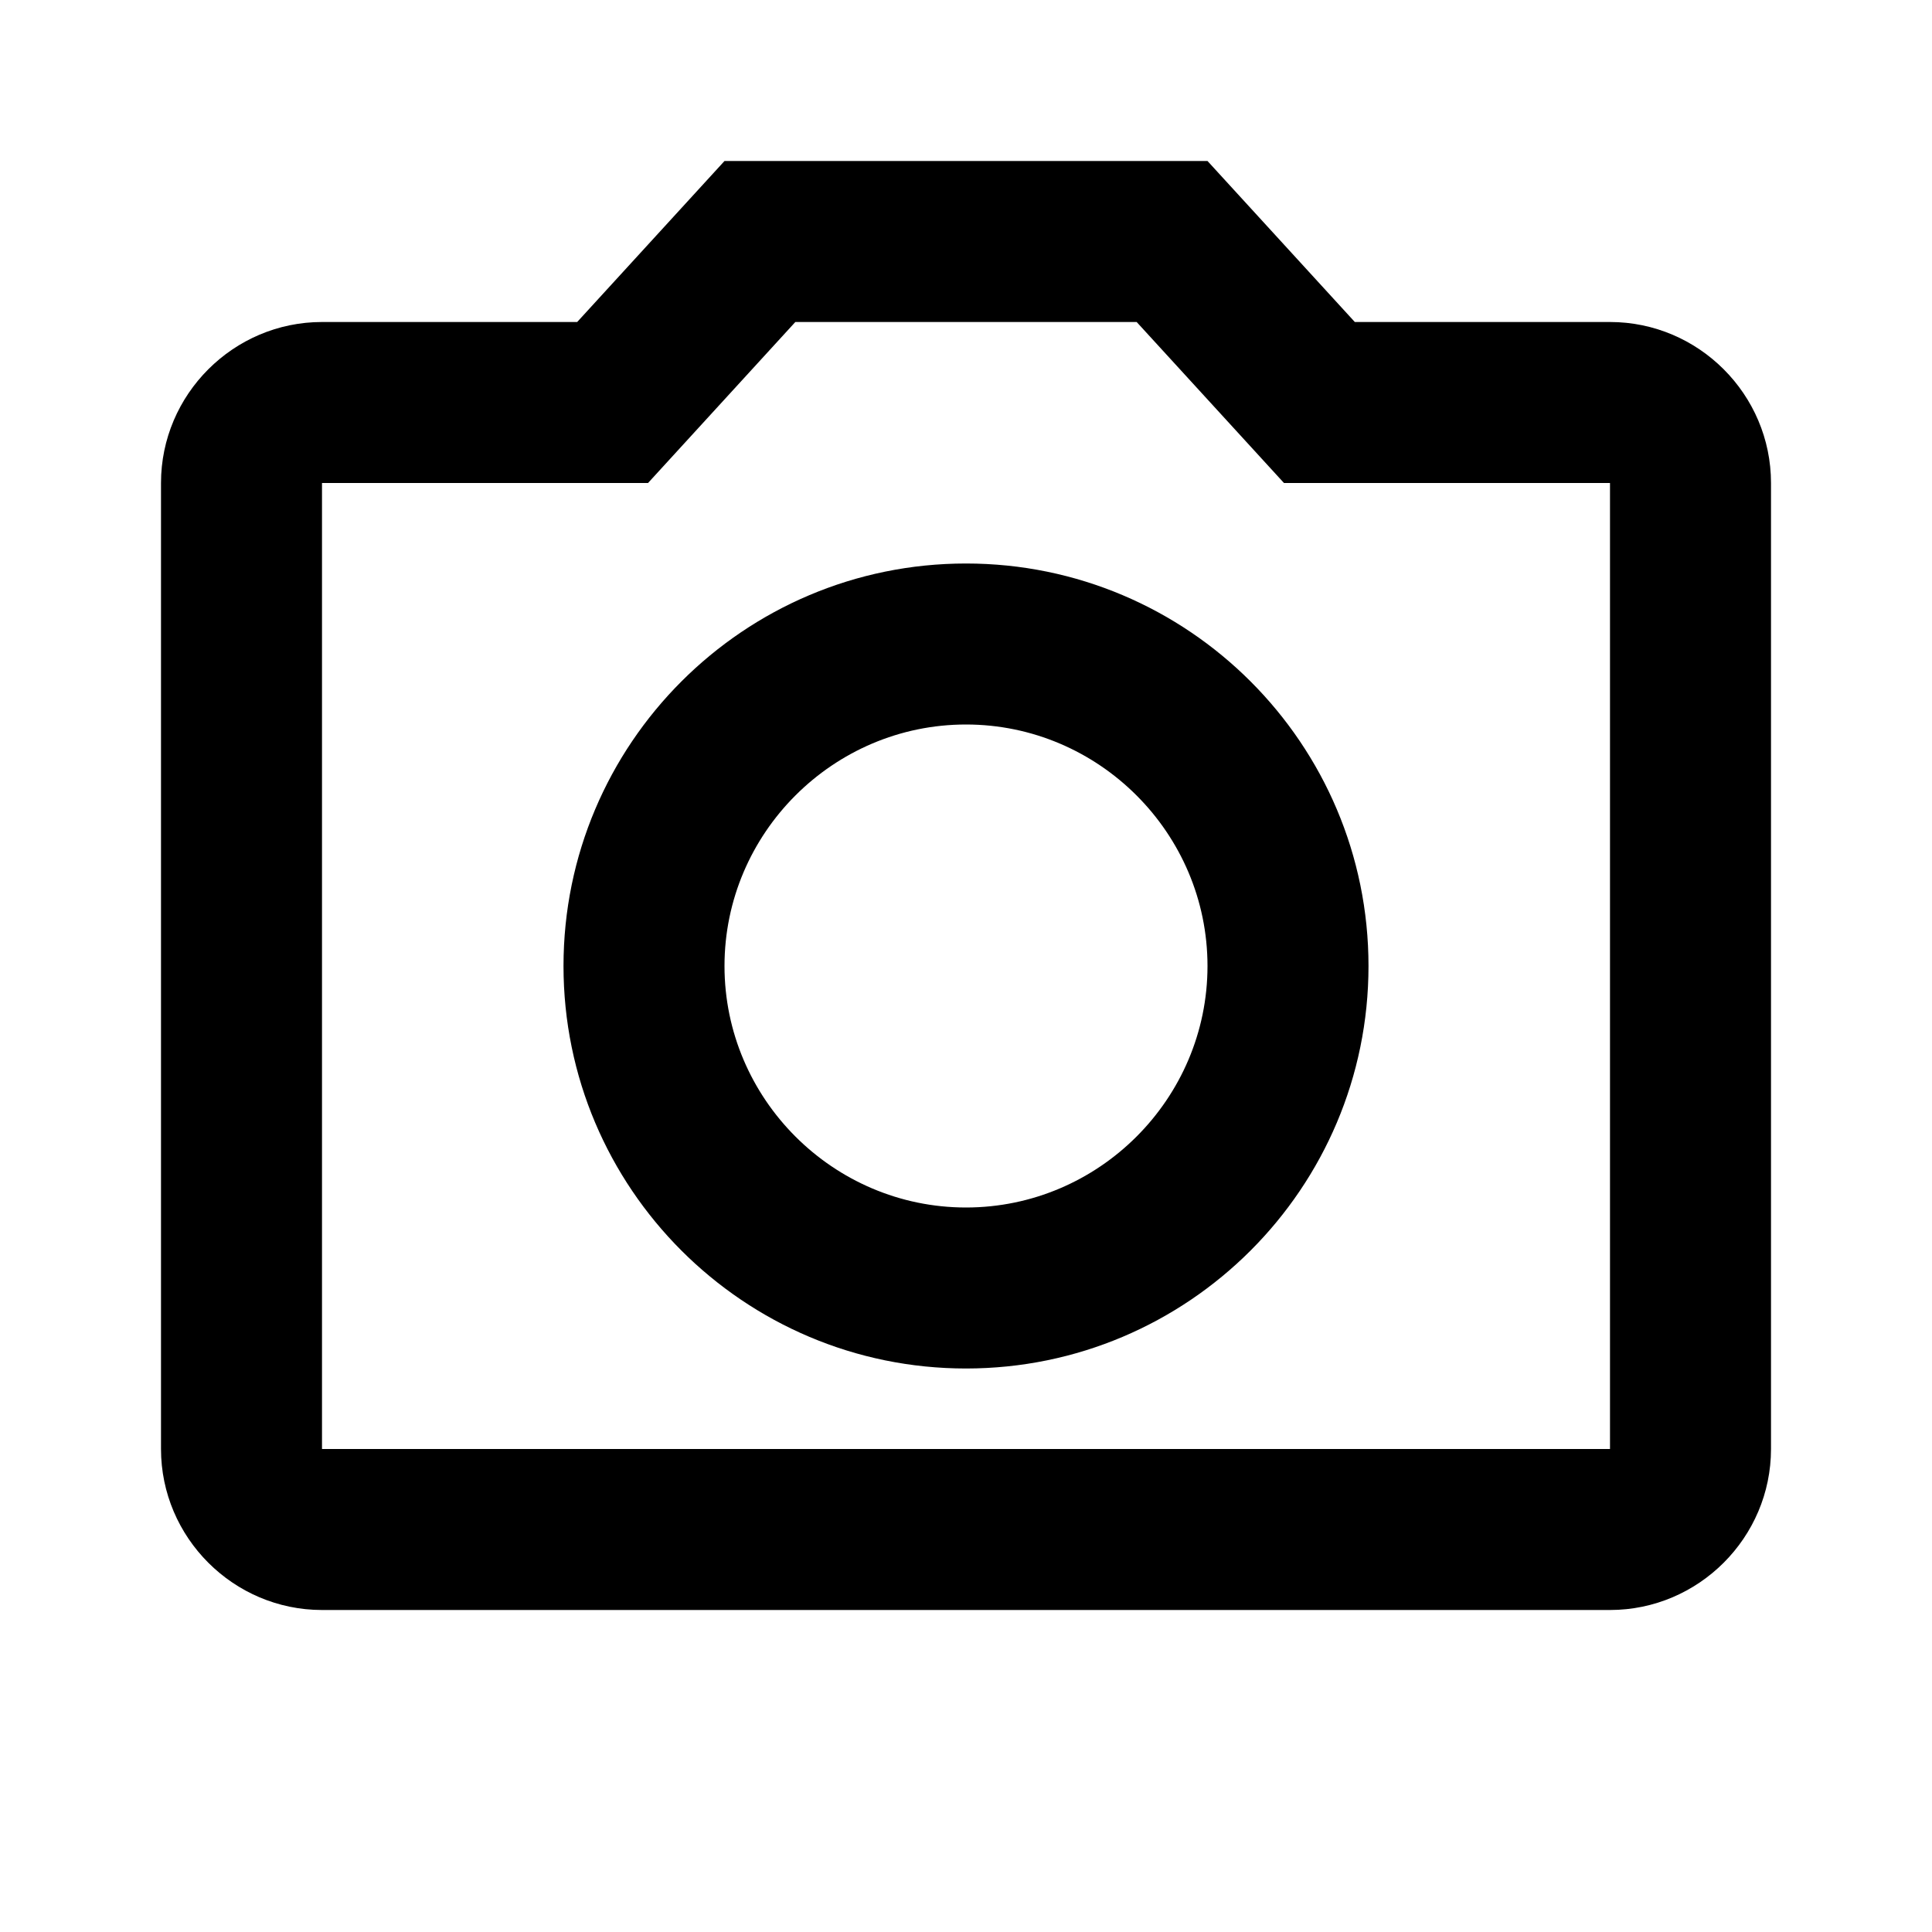
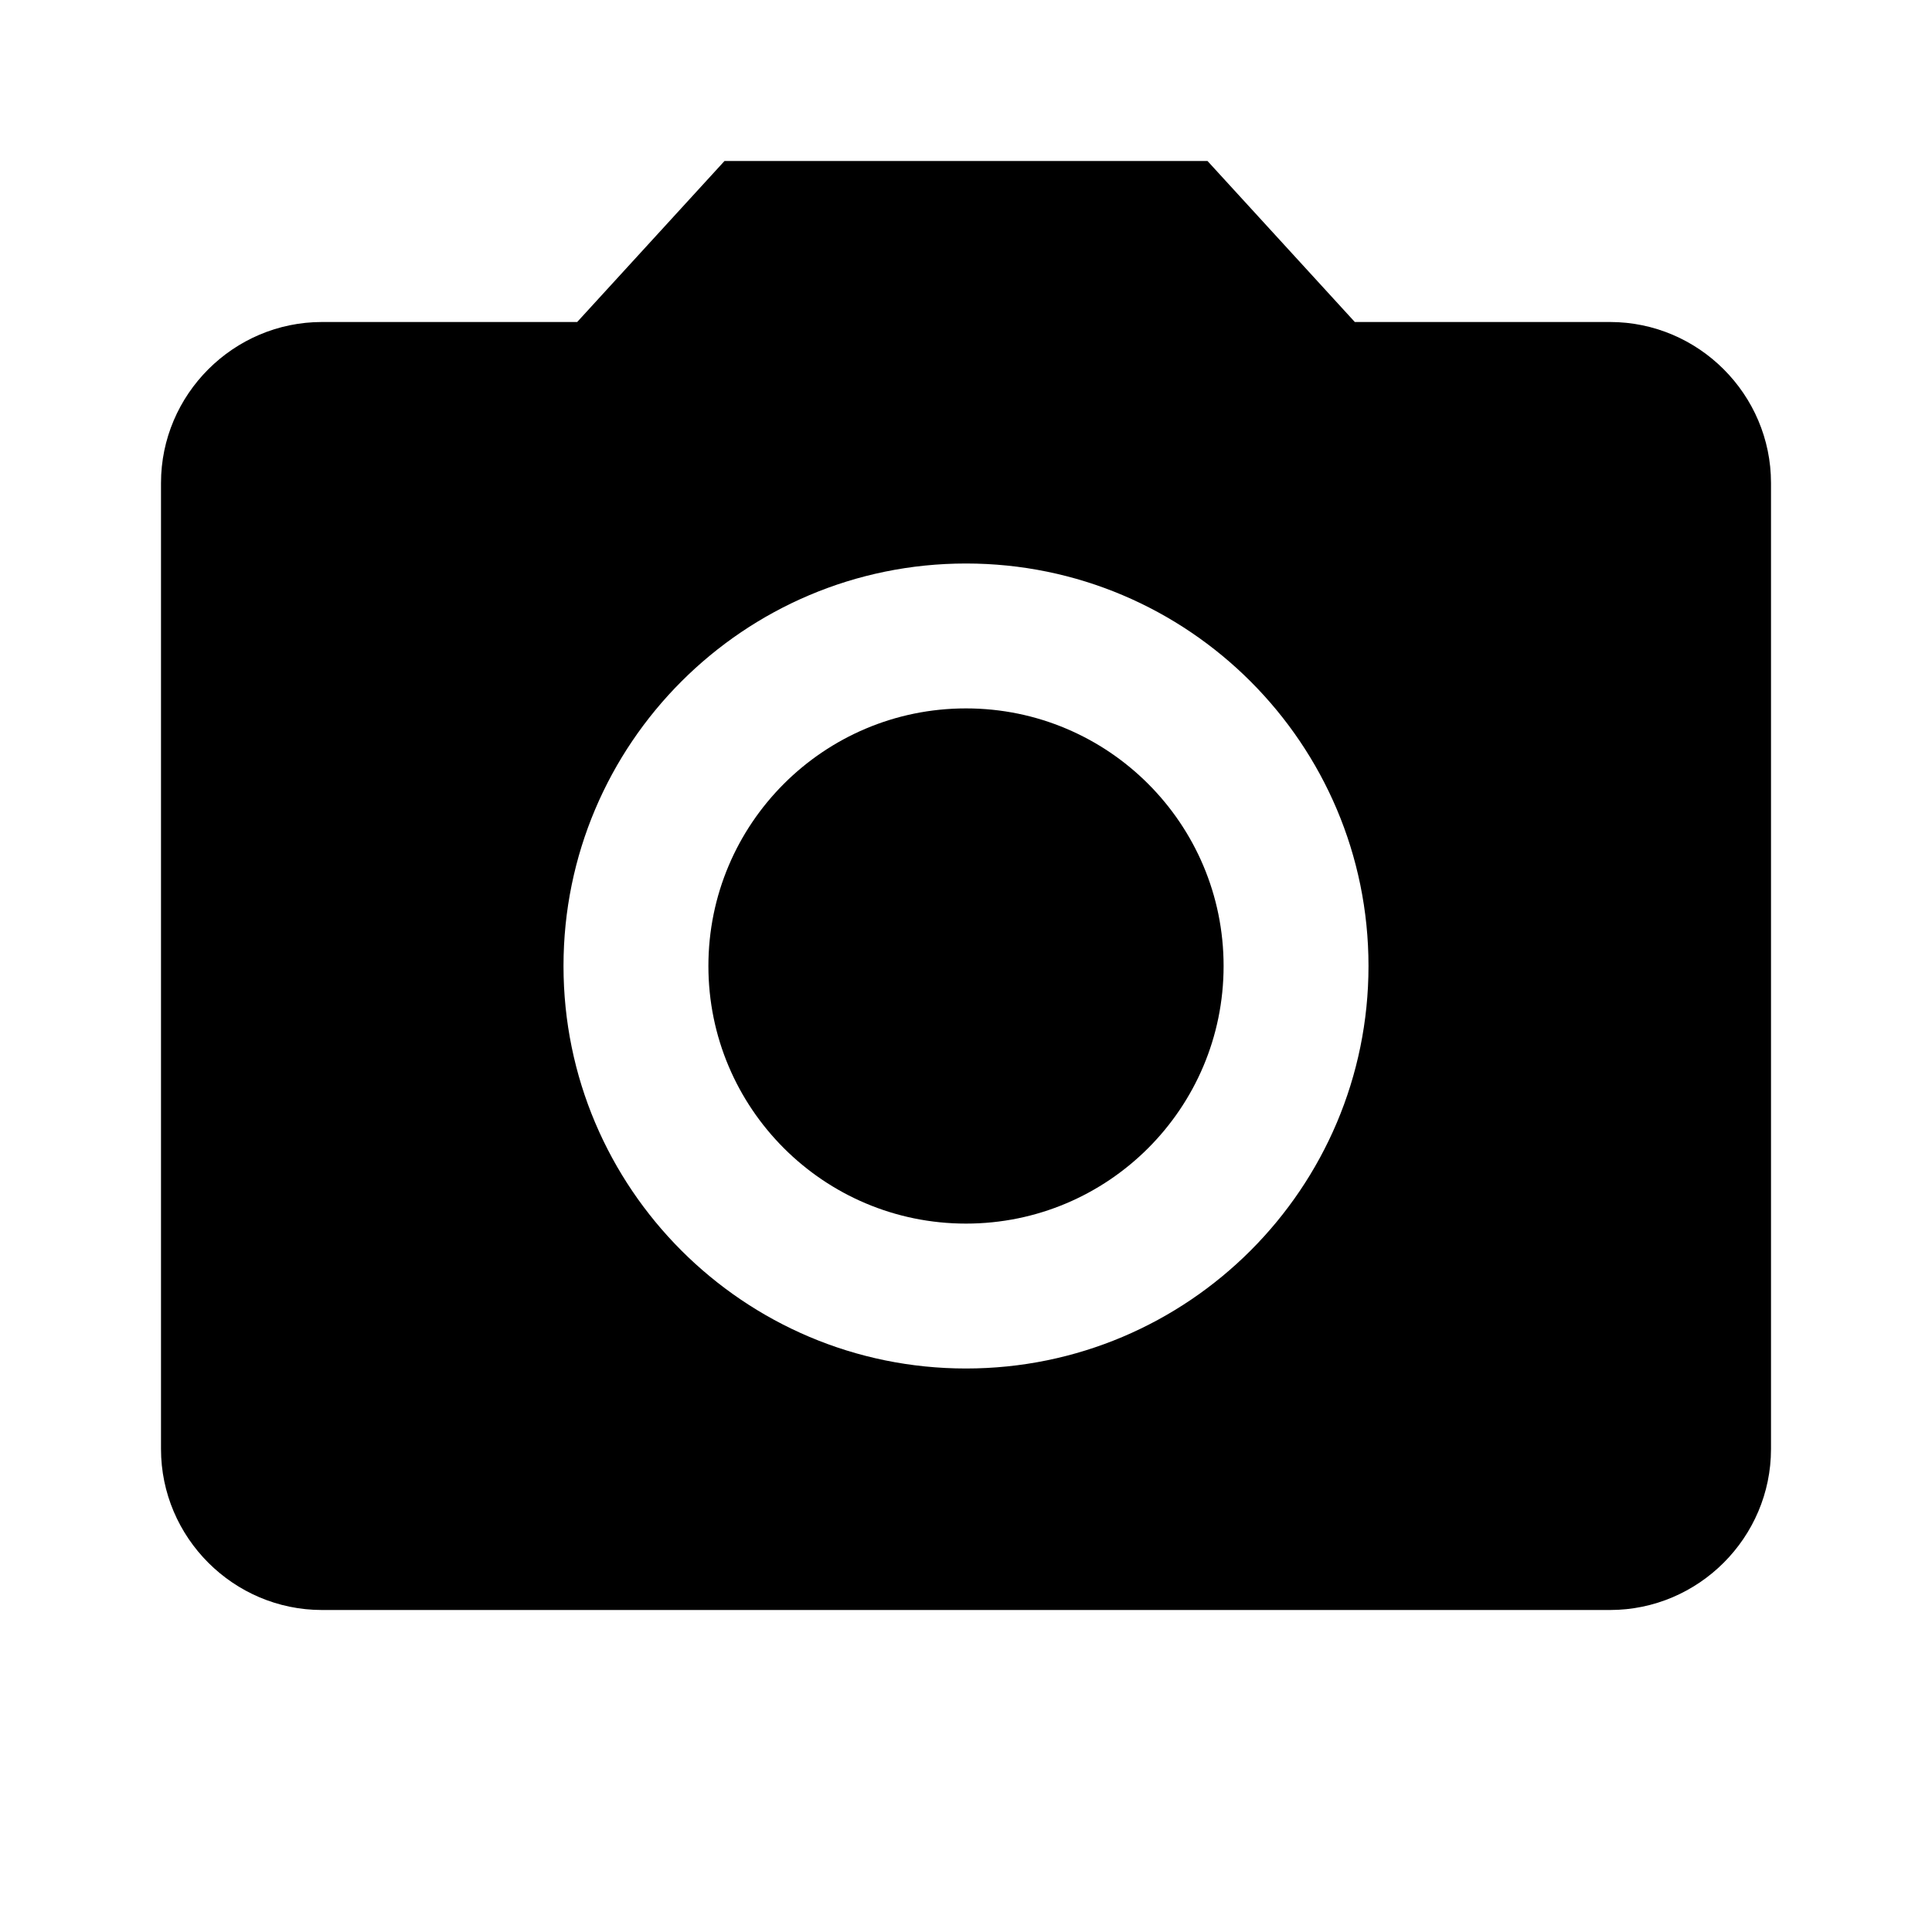
<svg xmlns="http://www.w3.org/2000/svg" height="24px" viewBox="0 0 24 24" width="24px" fill="#000000">
-   <path d="M0 0h24v24H0V0z" fill="none" />
-   <path d="M14.12 4l1.83 2H20v12H4V6h4.05l1.83-2h4.24M15 2H9L7.17 4H4c-1.1 0-2 .9-2 2v12c0 1.1.9 2 2 2h16c1.1 0 2-.9 2-2V6c0-1.1-.9-2-2-2h-3.17L15 2zm-3 7c1.65 0 3 1.35 3 3s-1.35 3-3 3-3-1.35-3-3 1.35-3 3-3m0-2c-2.76 0-5 2.24-5 5s2.24 5 5 5 5-2.24 5-5-2.24-5-5-5z" />
+   <path d="M0 0h24v24H0z" fill="none" />
+   <circle cx="12" cy="12" r="3.2" />
+   <path d="M9 2L7.17 4H4c-1.1 0-2 .9-2 2v12c0 1.1.9 2 2 2h16c1.1 0 2-.9 2-2V6c0-1.1-.9-2-2-2h-3.17L15 2H9zm3 15c-2.76 0-5-2.24-5-5s2.24-5 5-5 5 2.24 5 5-2.24 5-5 5z" />
</svg>
